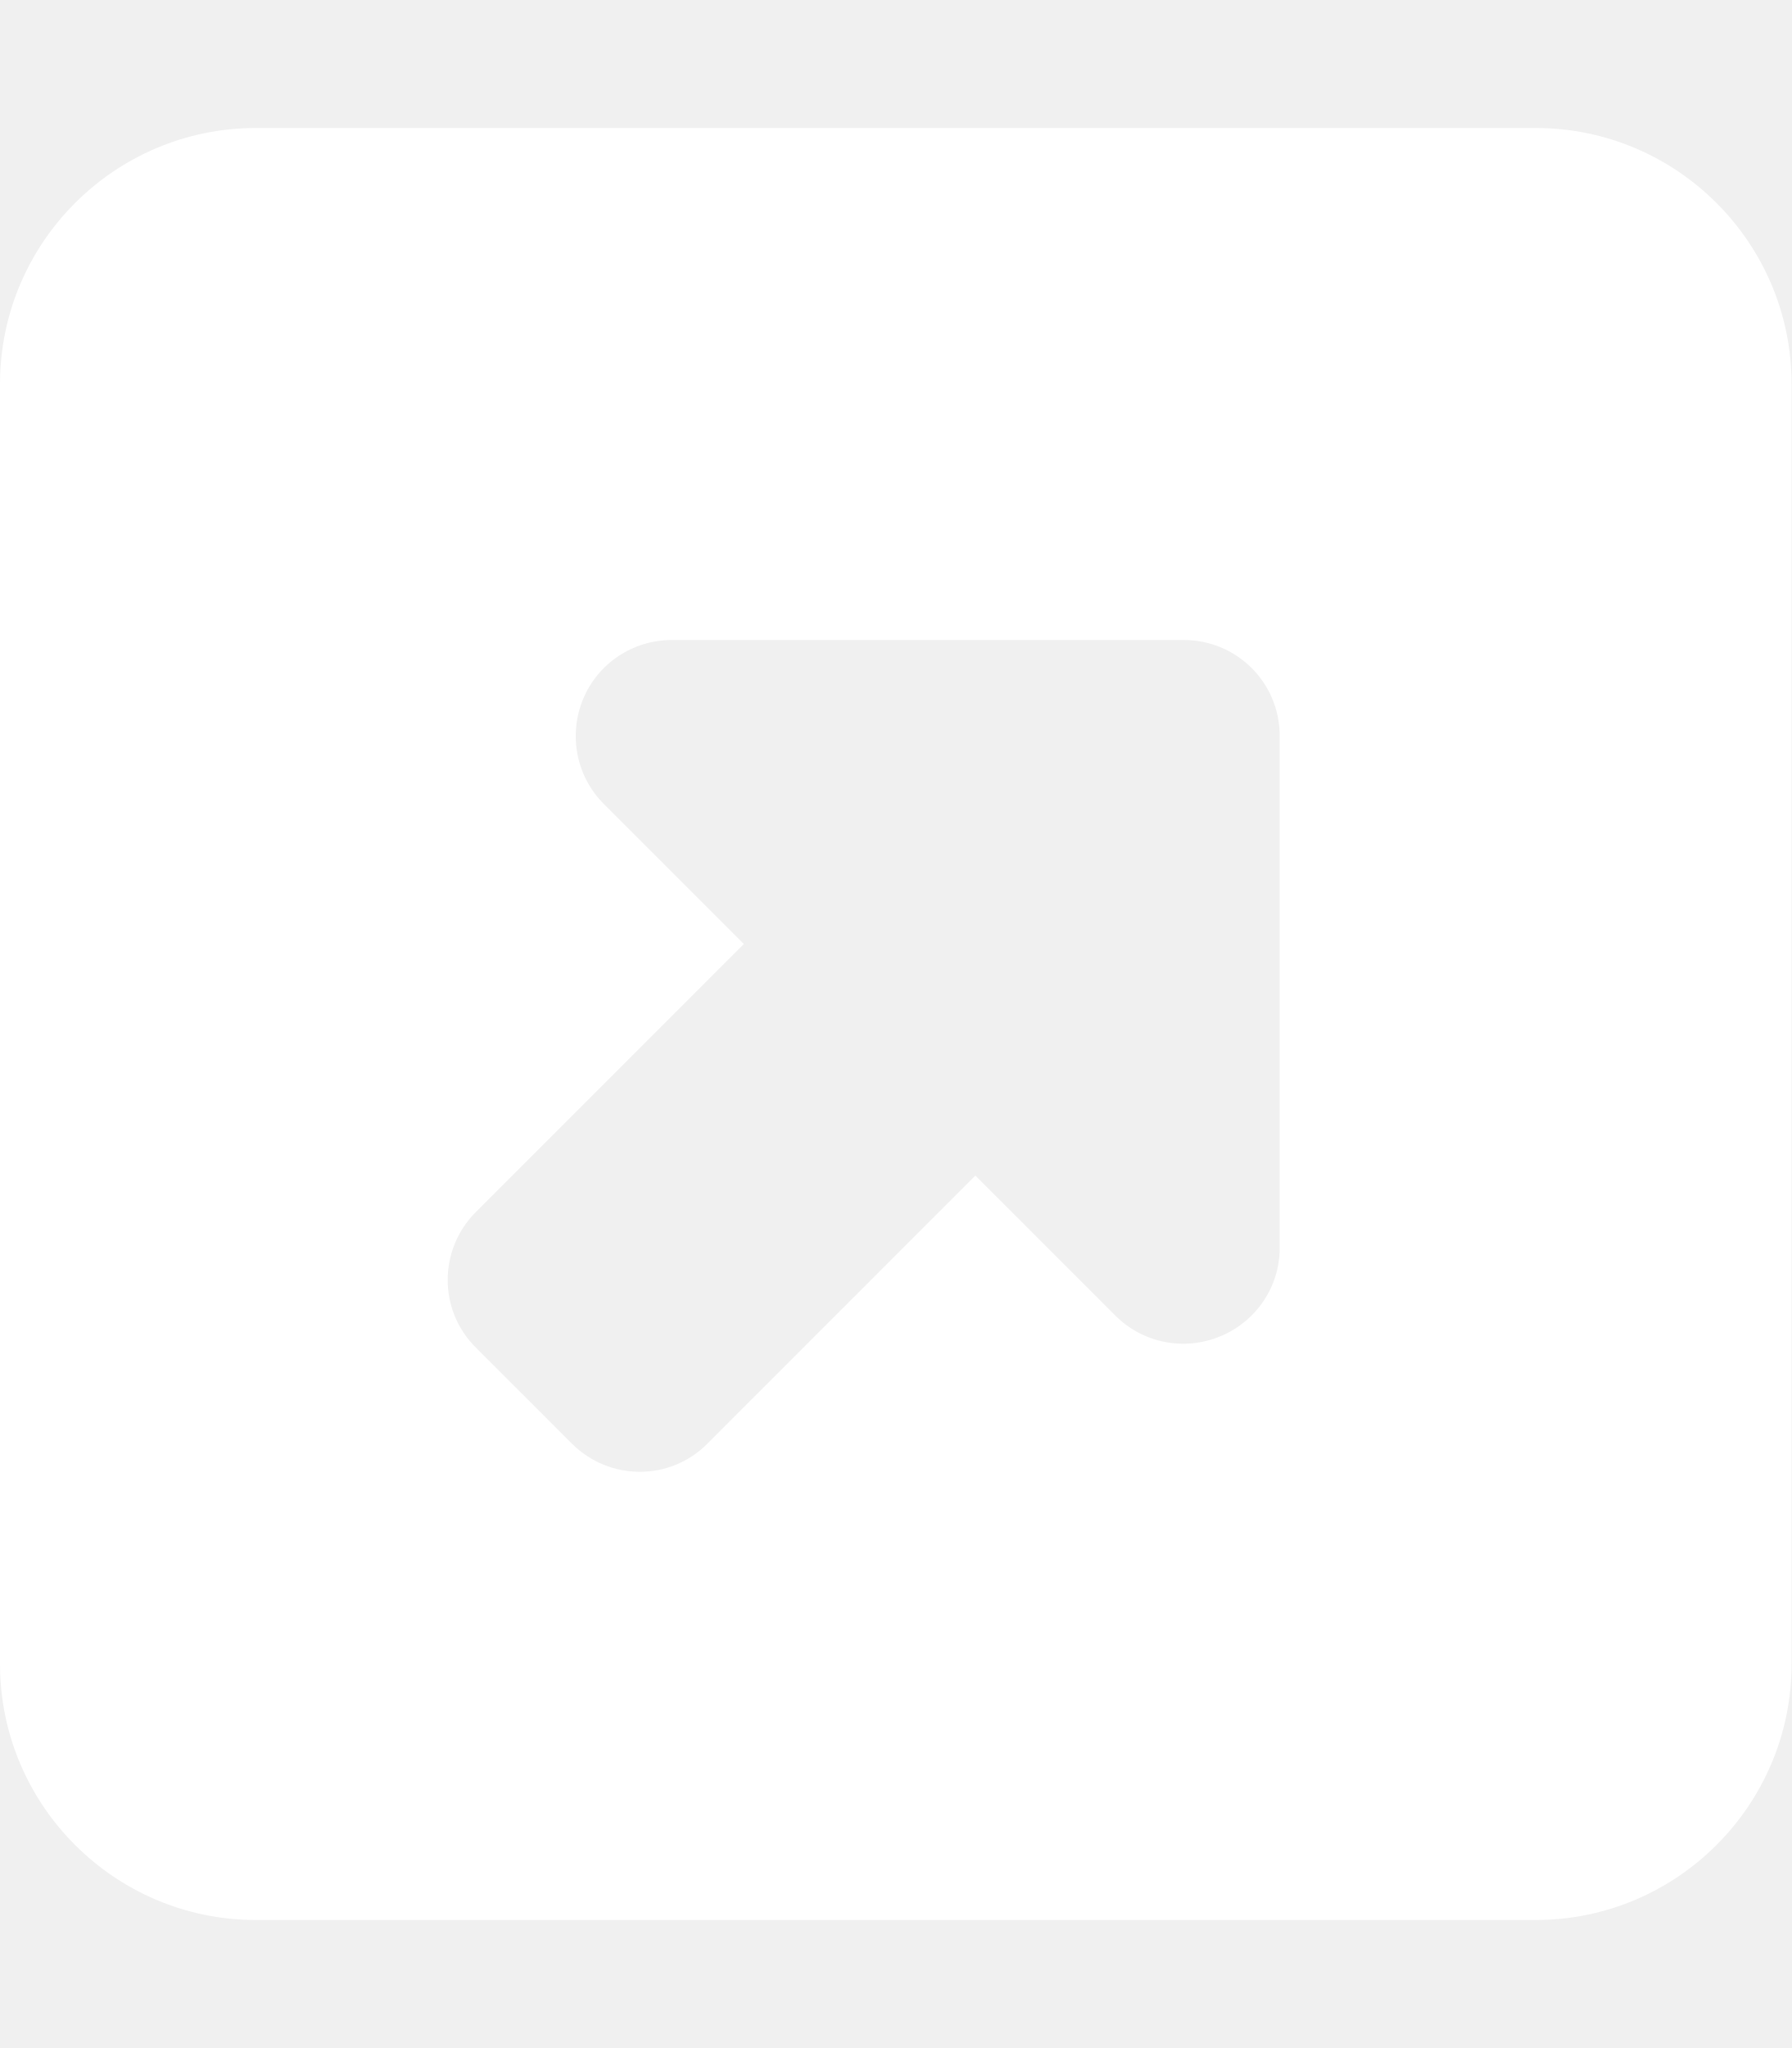
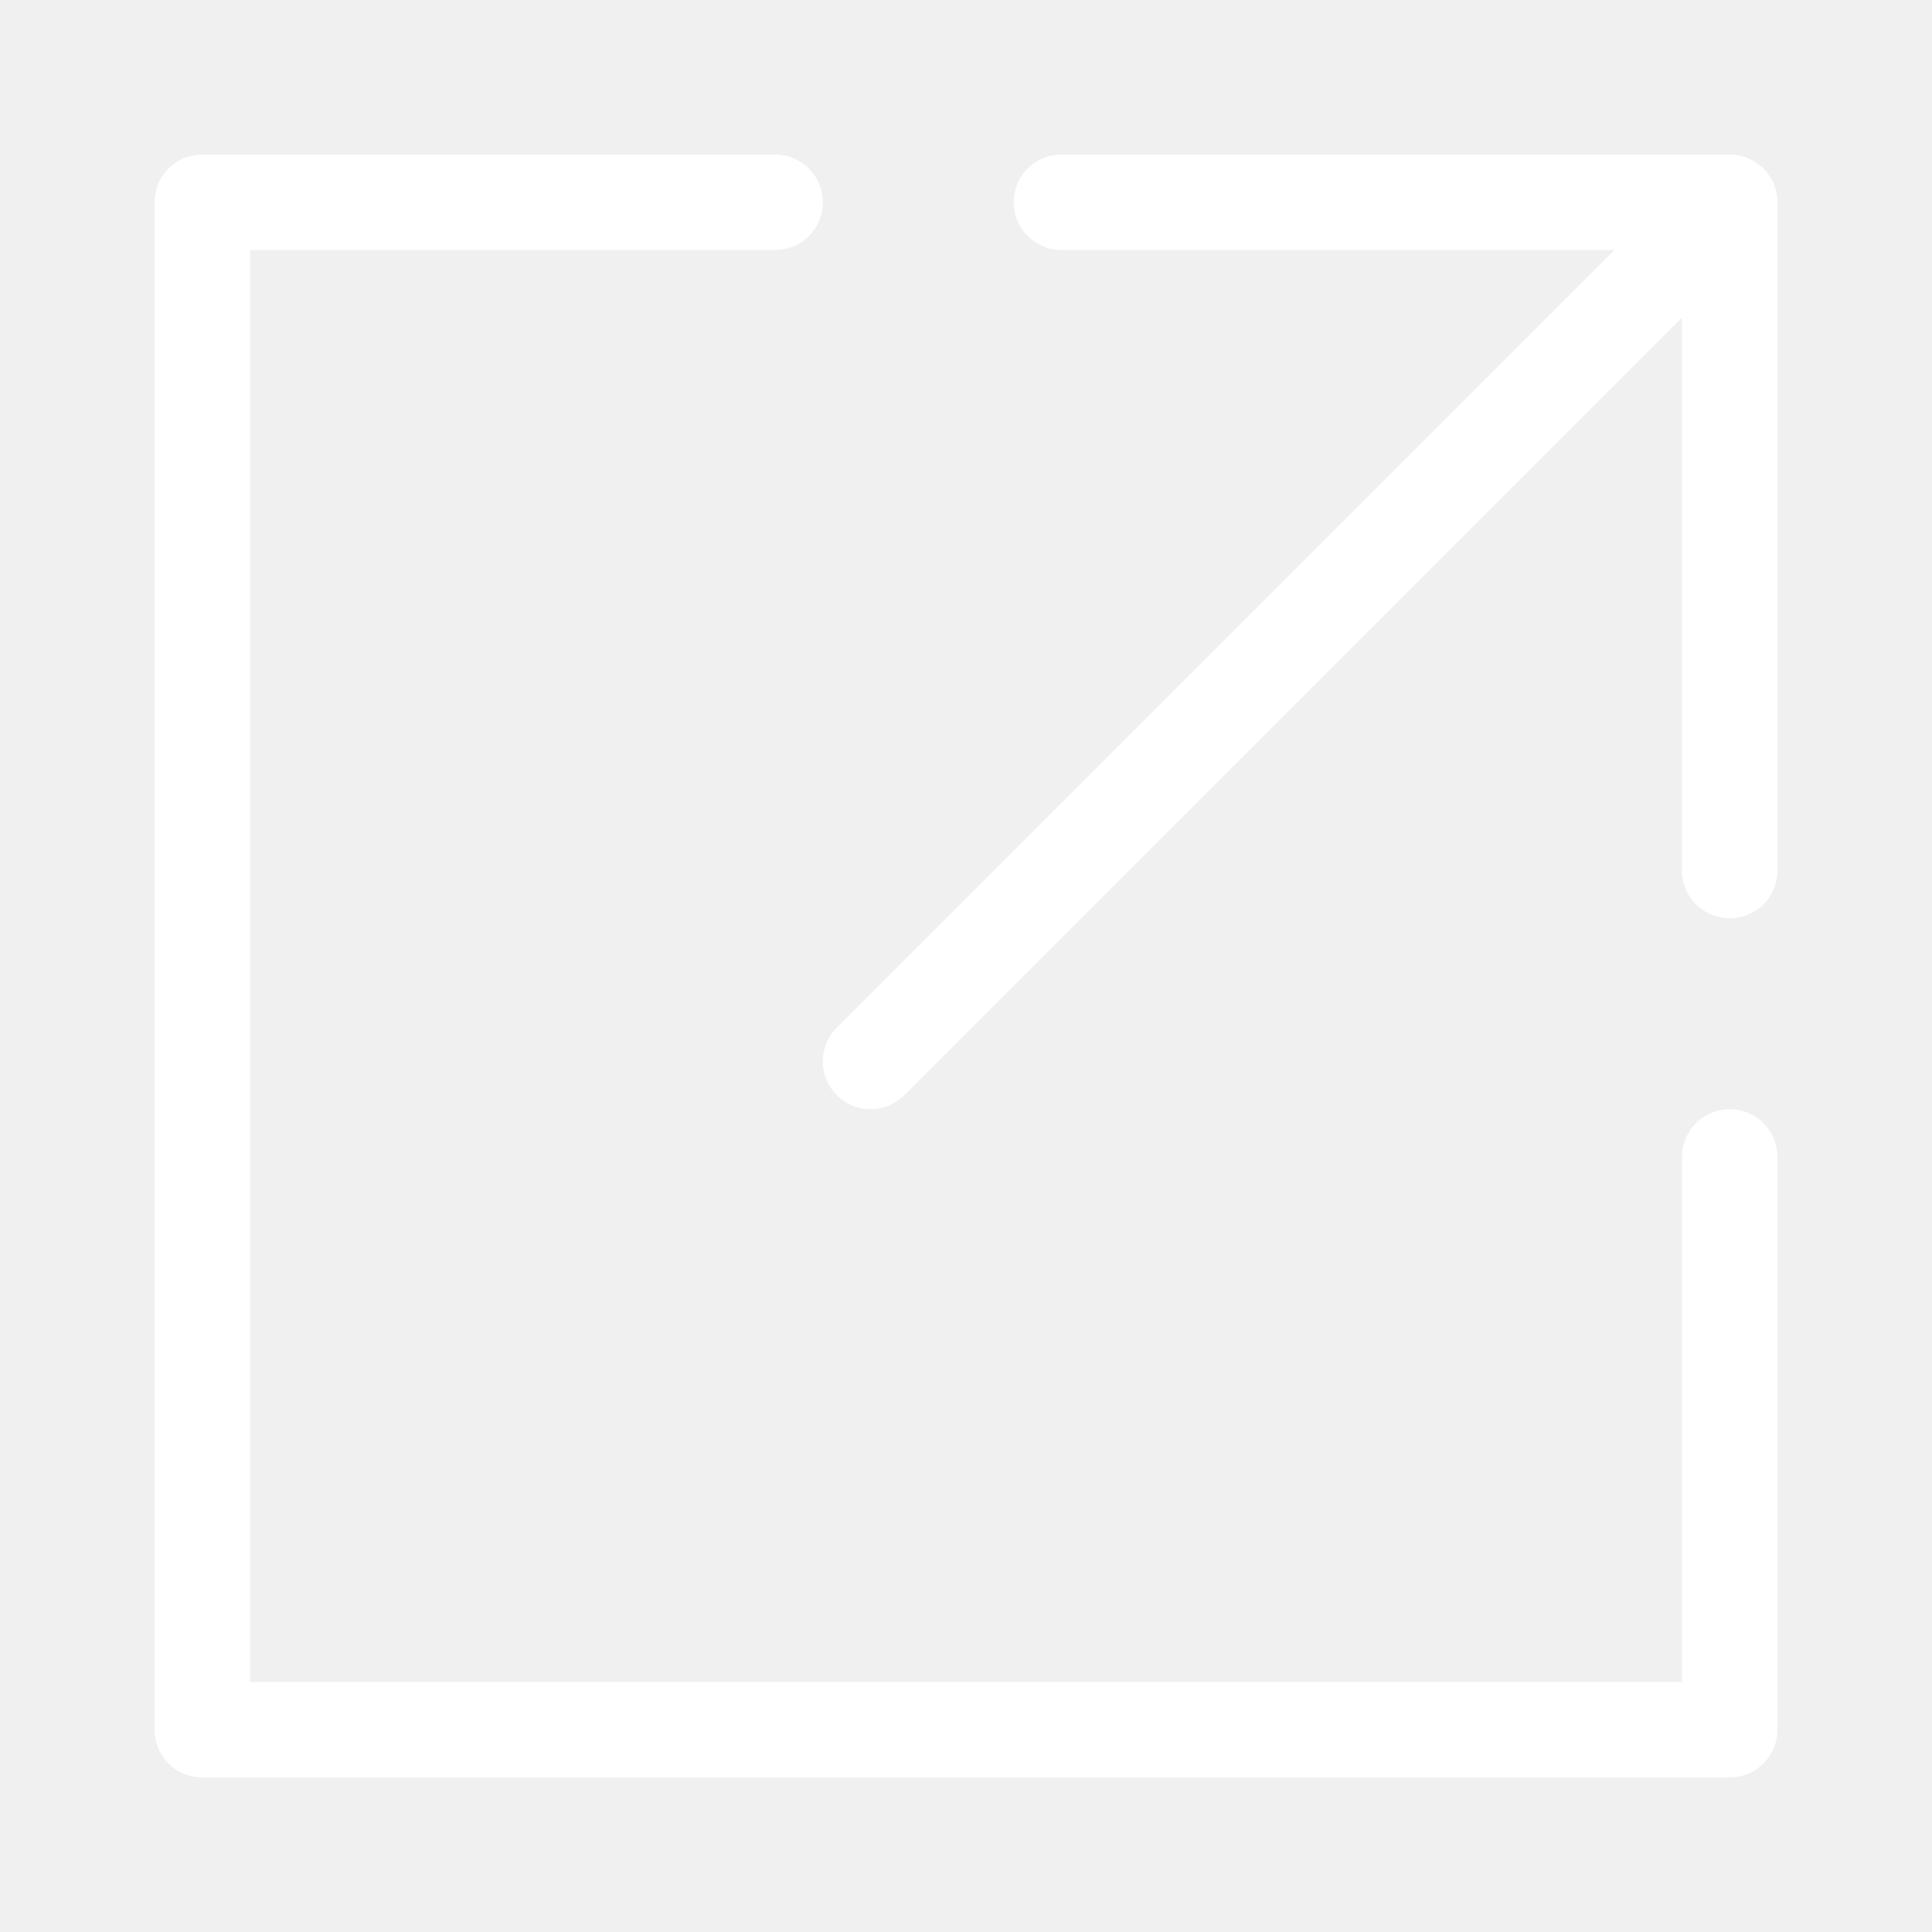
- <svg xmlns="http://www.w3.org/2000/svg" fill="#ffffff" color="#ffffff" viewBox="0 0 448 512">
-   <path fill="#ffffff" d="M384 32c35.3 0 64 28.7 64 64l0 320c0 35.3-28.7 64-64 64L64 480c-35.3 0-64-28.7-64-64L0 96C0 60.7 28.7 32 64 32l320 0zM168 160c-9.7 0-18.5 5.8-22.2 14.8s-1.7 19.3 5.2 26.2l35 35-67 67c-9.4 9.4-9.4 24.6 0 33.9l24 24c9.4 9.4 24.6 9.4 33.9 0l67-67 35 35c6.9 6.9 17.2 8.9 26.2 5.2S320 321.7 320 312l0-128c0-13.3-10.7-24-24-24l-128 0z" />
+ <svg xmlns="http://www.w3.org/2000/svg" data-lurviko-normalized="0.84" viewBox="1.881 1.881 20.238 20.238" width="24" height="24" color="#ffffff">
+   <defs id="defs3051">
+     <style type="text/css" id="current-color-scheme">
+       .ColorScheme-Text {
+         color:#ffffff;
+       }
+       </style>
+   </defs>
+   <path d="M10 4H4V20H20V14 M13 4H20V11 M11 13L20 4" fill="none" stroke="currentColor" stroke-width="1" stroke-linecap="round" stroke-linejoin="round" class="ColorScheme-Text" />
</svg>
